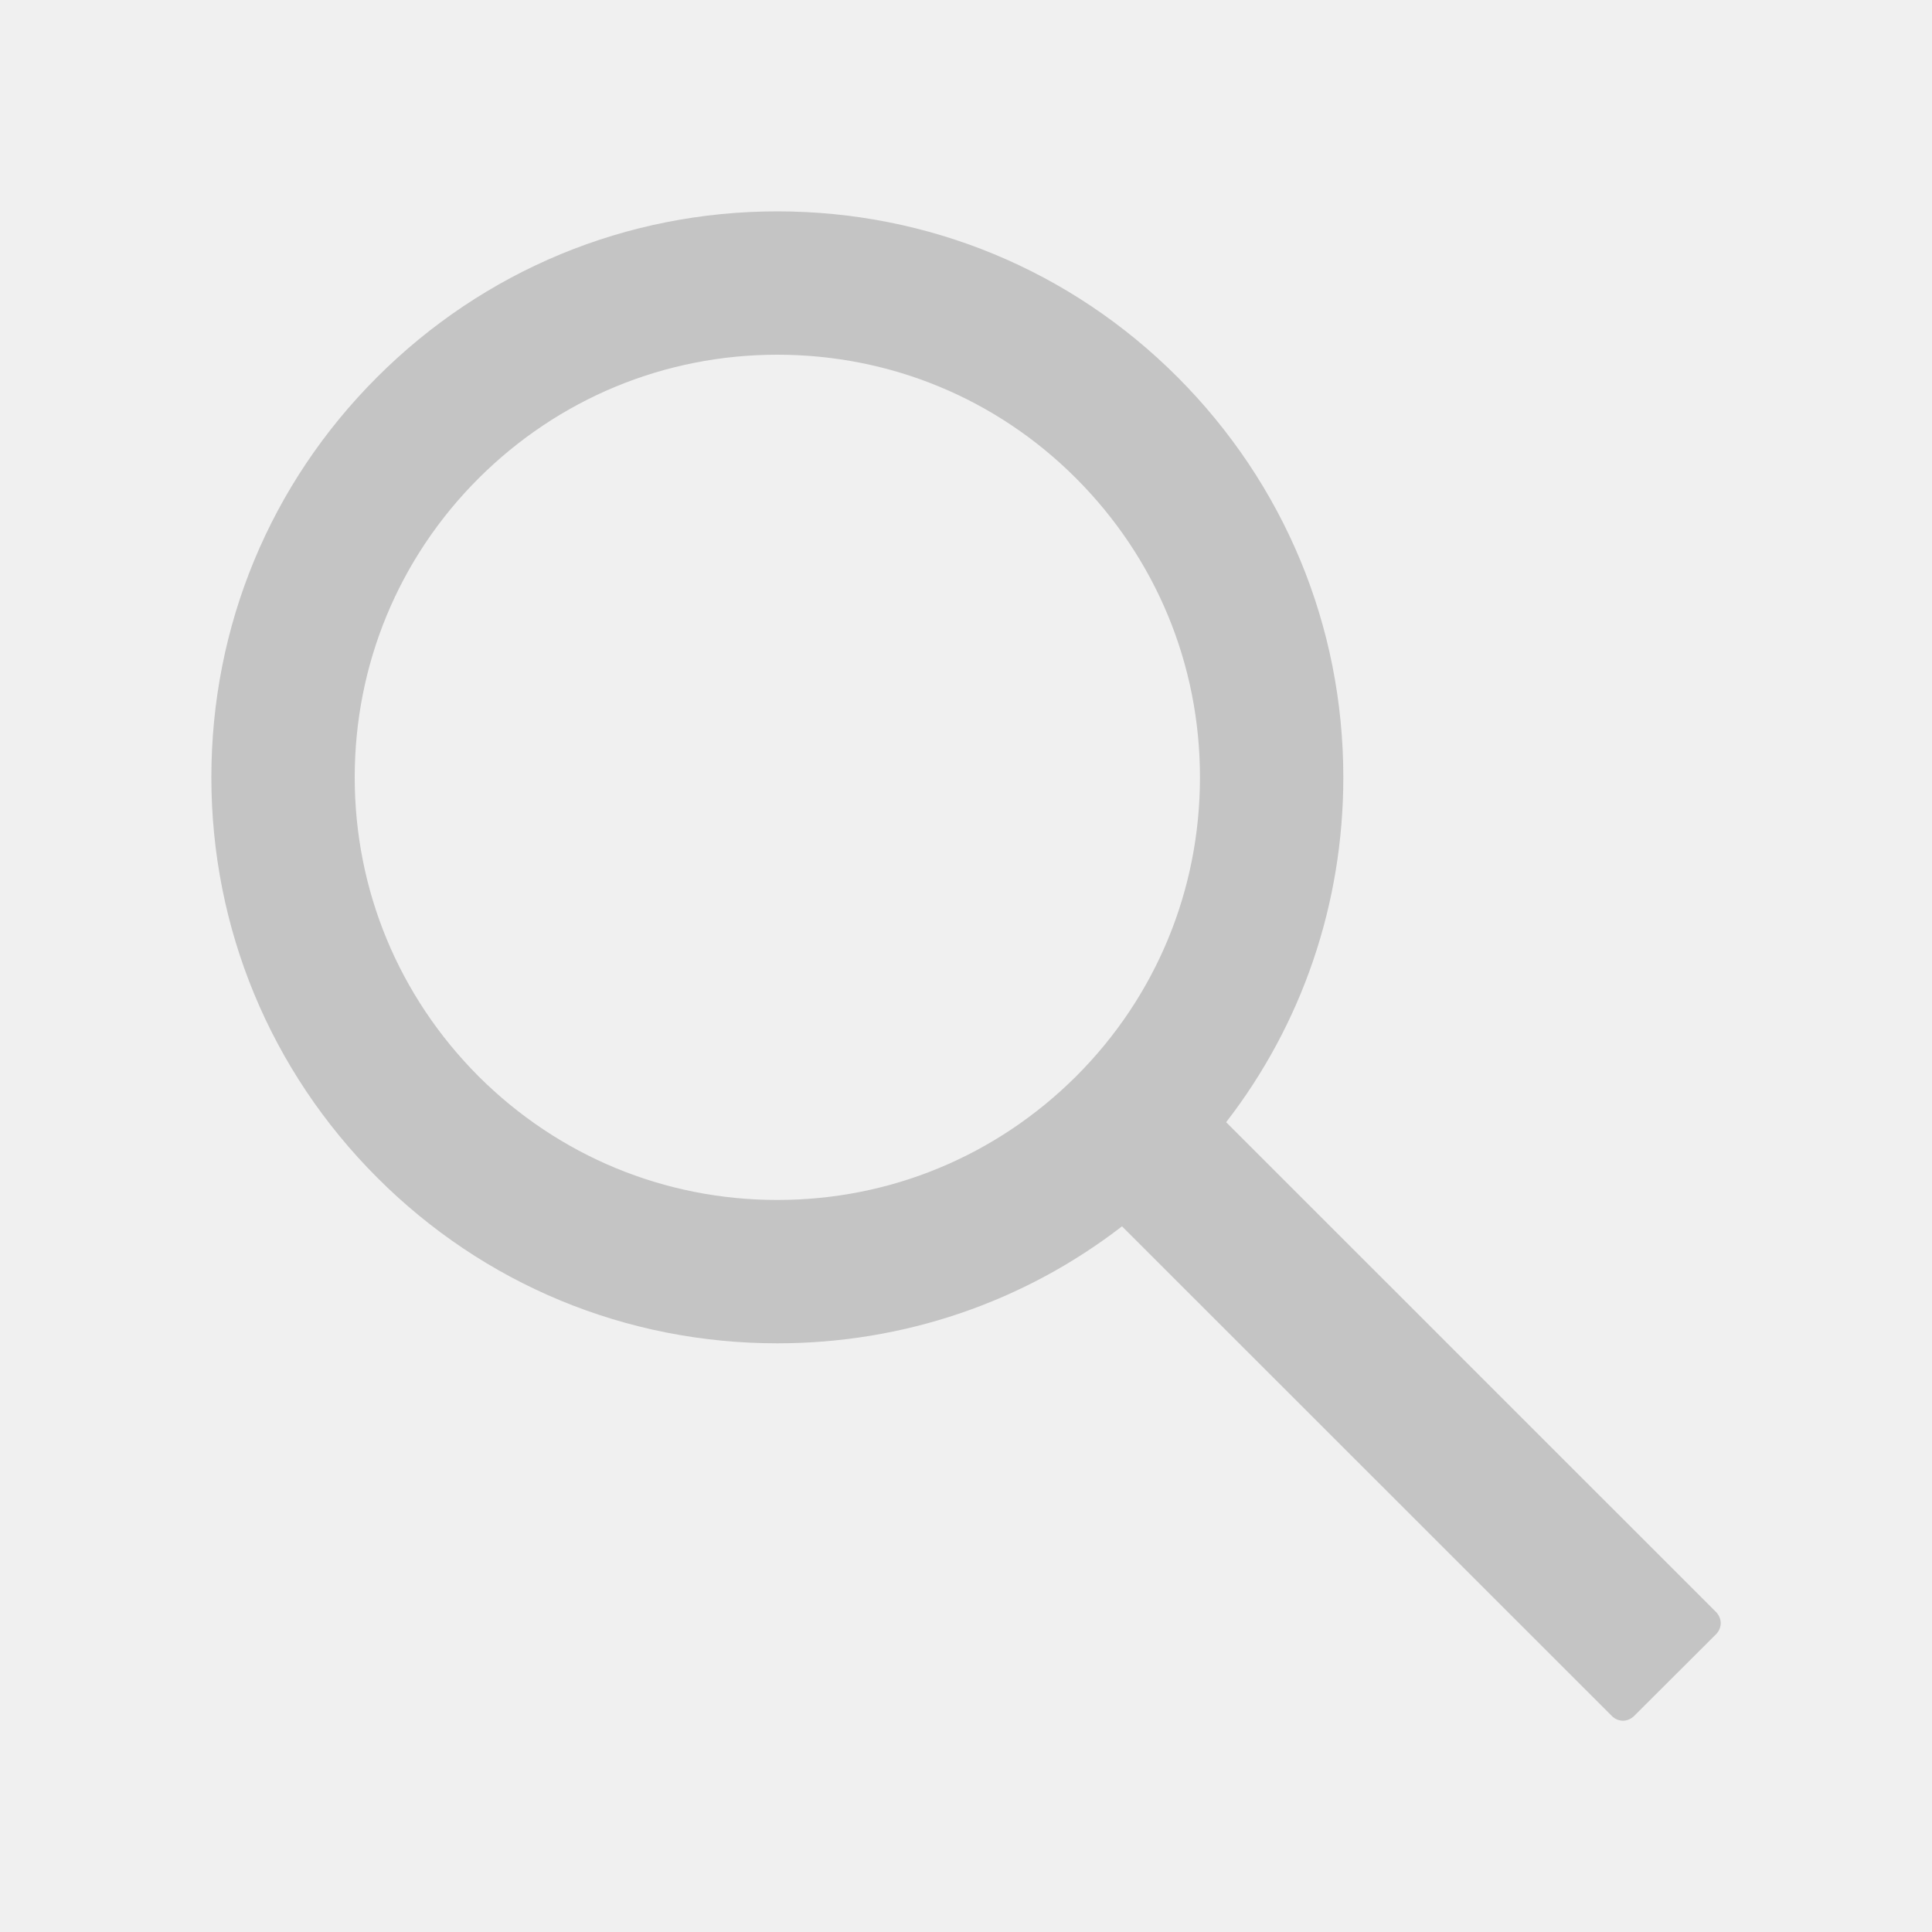
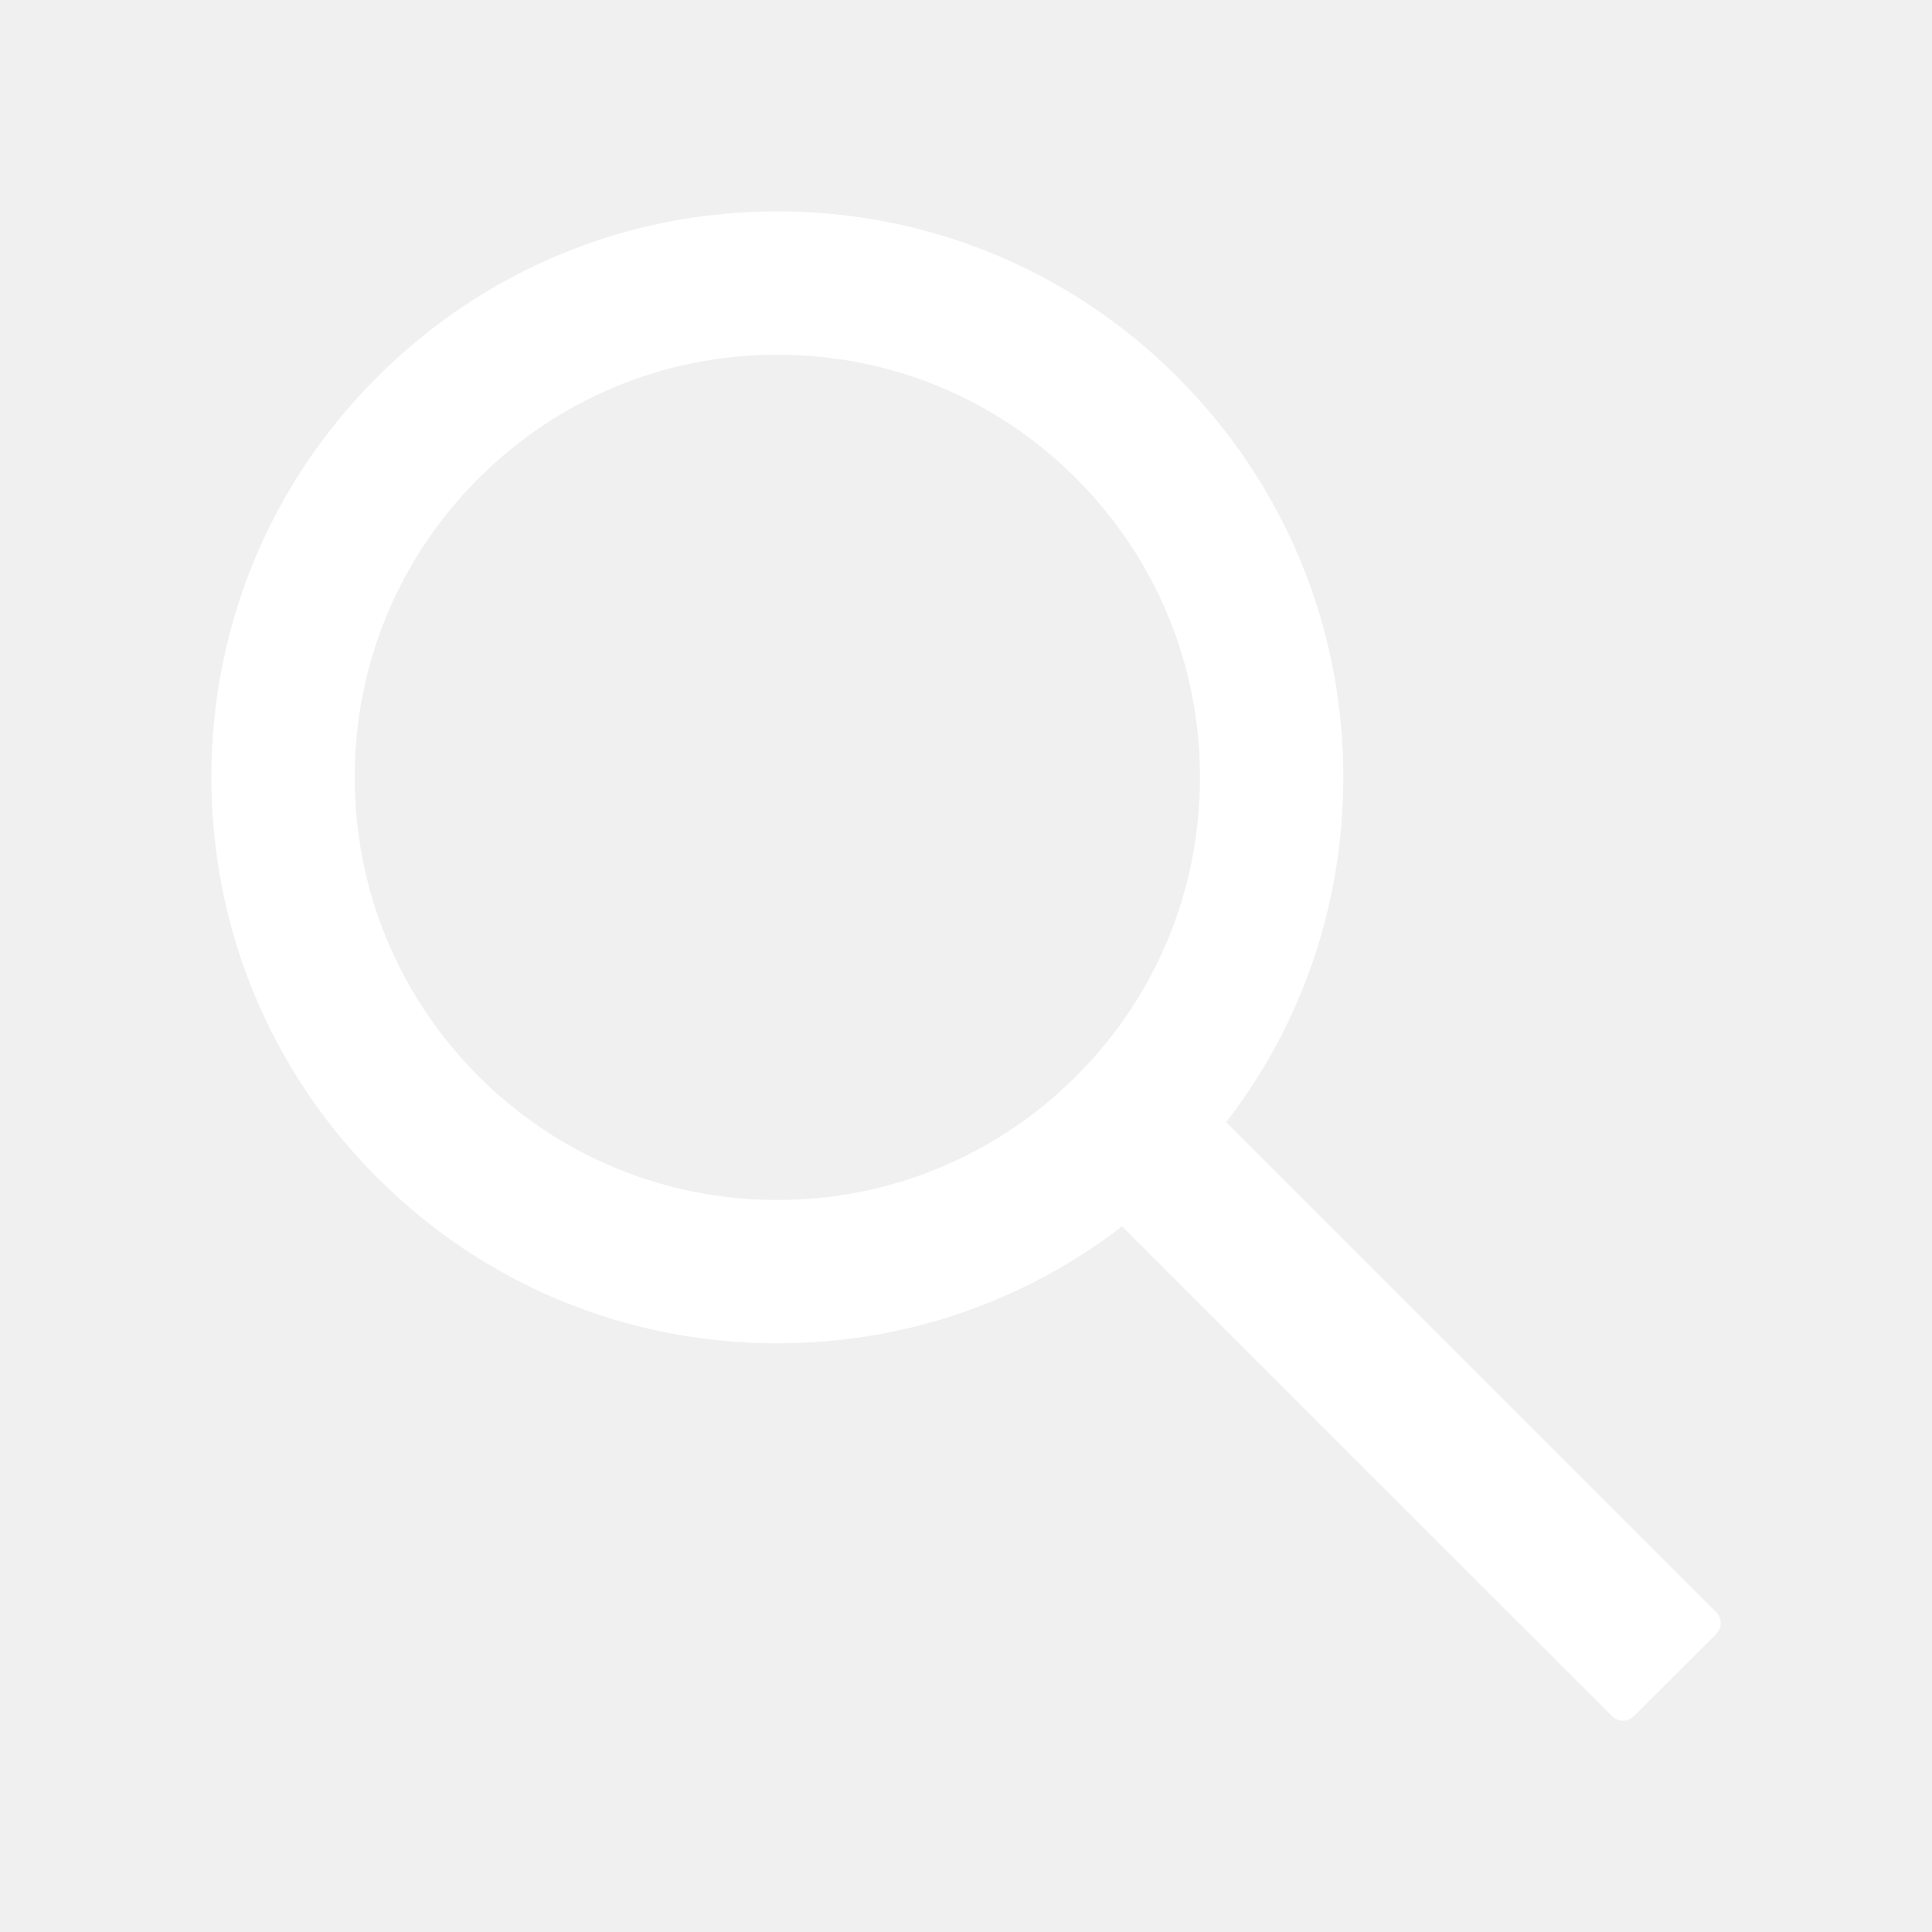
<svg xmlns="http://www.w3.org/2000/svg" width="20" height="20" viewBox="0 0 20 20" fill="none">
-   <path d="M17.766 16.689L12.693 11.617C13.48 10.6 13.906 9.355 13.906 8.047C13.906 6.48 13.295 5.012 12.19 3.904C11.084 2.797 9.611 2.188 8.047 2.188C6.482 2.188 5.01 2.799 3.904 3.904C2.797 5.01 2.188 6.48 2.188 8.047C2.188 9.611 2.799 11.084 3.904 12.19C5.01 13.297 6.48 13.906 8.047 13.906C9.355 13.906 10.598 13.48 11.615 12.695L16.688 17.766C16.702 17.78 16.72 17.792 16.739 17.8C16.759 17.808 16.78 17.813 16.801 17.813C16.822 17.813 16.843 17.808 16.862 17.8C16.881 17.792 16.899 17.78 16.914 17.766L17.766 16.916C17.78 16.901 17.792 16.884 17.8 16.864C17.808 16.845 17.813 16.824 17.813 16.803C17.813 16.782 17.808 16.761 17.8 16.741C17.792 16.722 17.78 16.704 17.766 16.689ZM11.141 11.141C10.312 11.967 9.215 12.422 8.047 12.422C6.879 12.422 5.781 11.967 4.953 11.141C4.127 10.312 3.672 9.215 3.672 8.047C3.672 6.879 4.127 5.779 4.953 4.953C5.781 4.127 6.879 3.672 8.047 3.672C9.215 3.672 10.315 4.125 11.141 4.953C11.967 5.781 12.422 6.879 12.422 8.047C12.422 9.215 11.967 10.315 11.141 11.141Z" fill="#C4C4C4" />
+   <path d="M17.766 16.689L12.693 11.617C13.48 10.6 13.906 9.355 13.906 8.047C13.906 6.48 13.295 5.012 12.19 3.904C11.084 2.797 9.611 2.188 8.047 2.188C6.482 2.188 5.01 2.799 3.904 3.904C2.797 5.01 2.188 6.48 2.188 8.047C2.188 9.611 2.799 11.084 3.904 12.19C5.01 13.297 6.48 13.906 8.047 13.906C9.355 13.906 10.598 13.48 11.615 12.695L16.688 17.766C16.702 17.78 16.72 17.792 16.739 17.8C16.759 17.808 16.78 17.813 16.801 17.813C16.822 17.813 16.843 17.808 16.862 17.8C16.881 17.792 16.899 17.78 16.914 17.766L17.766 16.916C17.78 16.901 17.792 16.884 17.8 16.864C17.808 16.845 17.813 16.824 17.813 16.803C17.813 16.782 17.808 16.761 17.8 16.741C17.792 16.722 17.78 16.704 17.766 16.689ZM11.141 11.141C10.312 11.967 9.215 12.422 8.047 12.422C6.879 12.422 5.781 11.967 4.953 11.141C4.127 10.312 3.672 9.215 3.672 8.047C3.672 6.879 4.127 5.779 4.953 4.953C5.781 4.127 6.879 3.672 8.047 3.672C9.215 3.672 10.315 4.125 11.141 4.953C11.967 5.781 12.422 6.879 12.422 8.047C12.422 9.215 11.967 10.315 11.141 11.141Z" fill="#FFFFFF" />
</svg>
